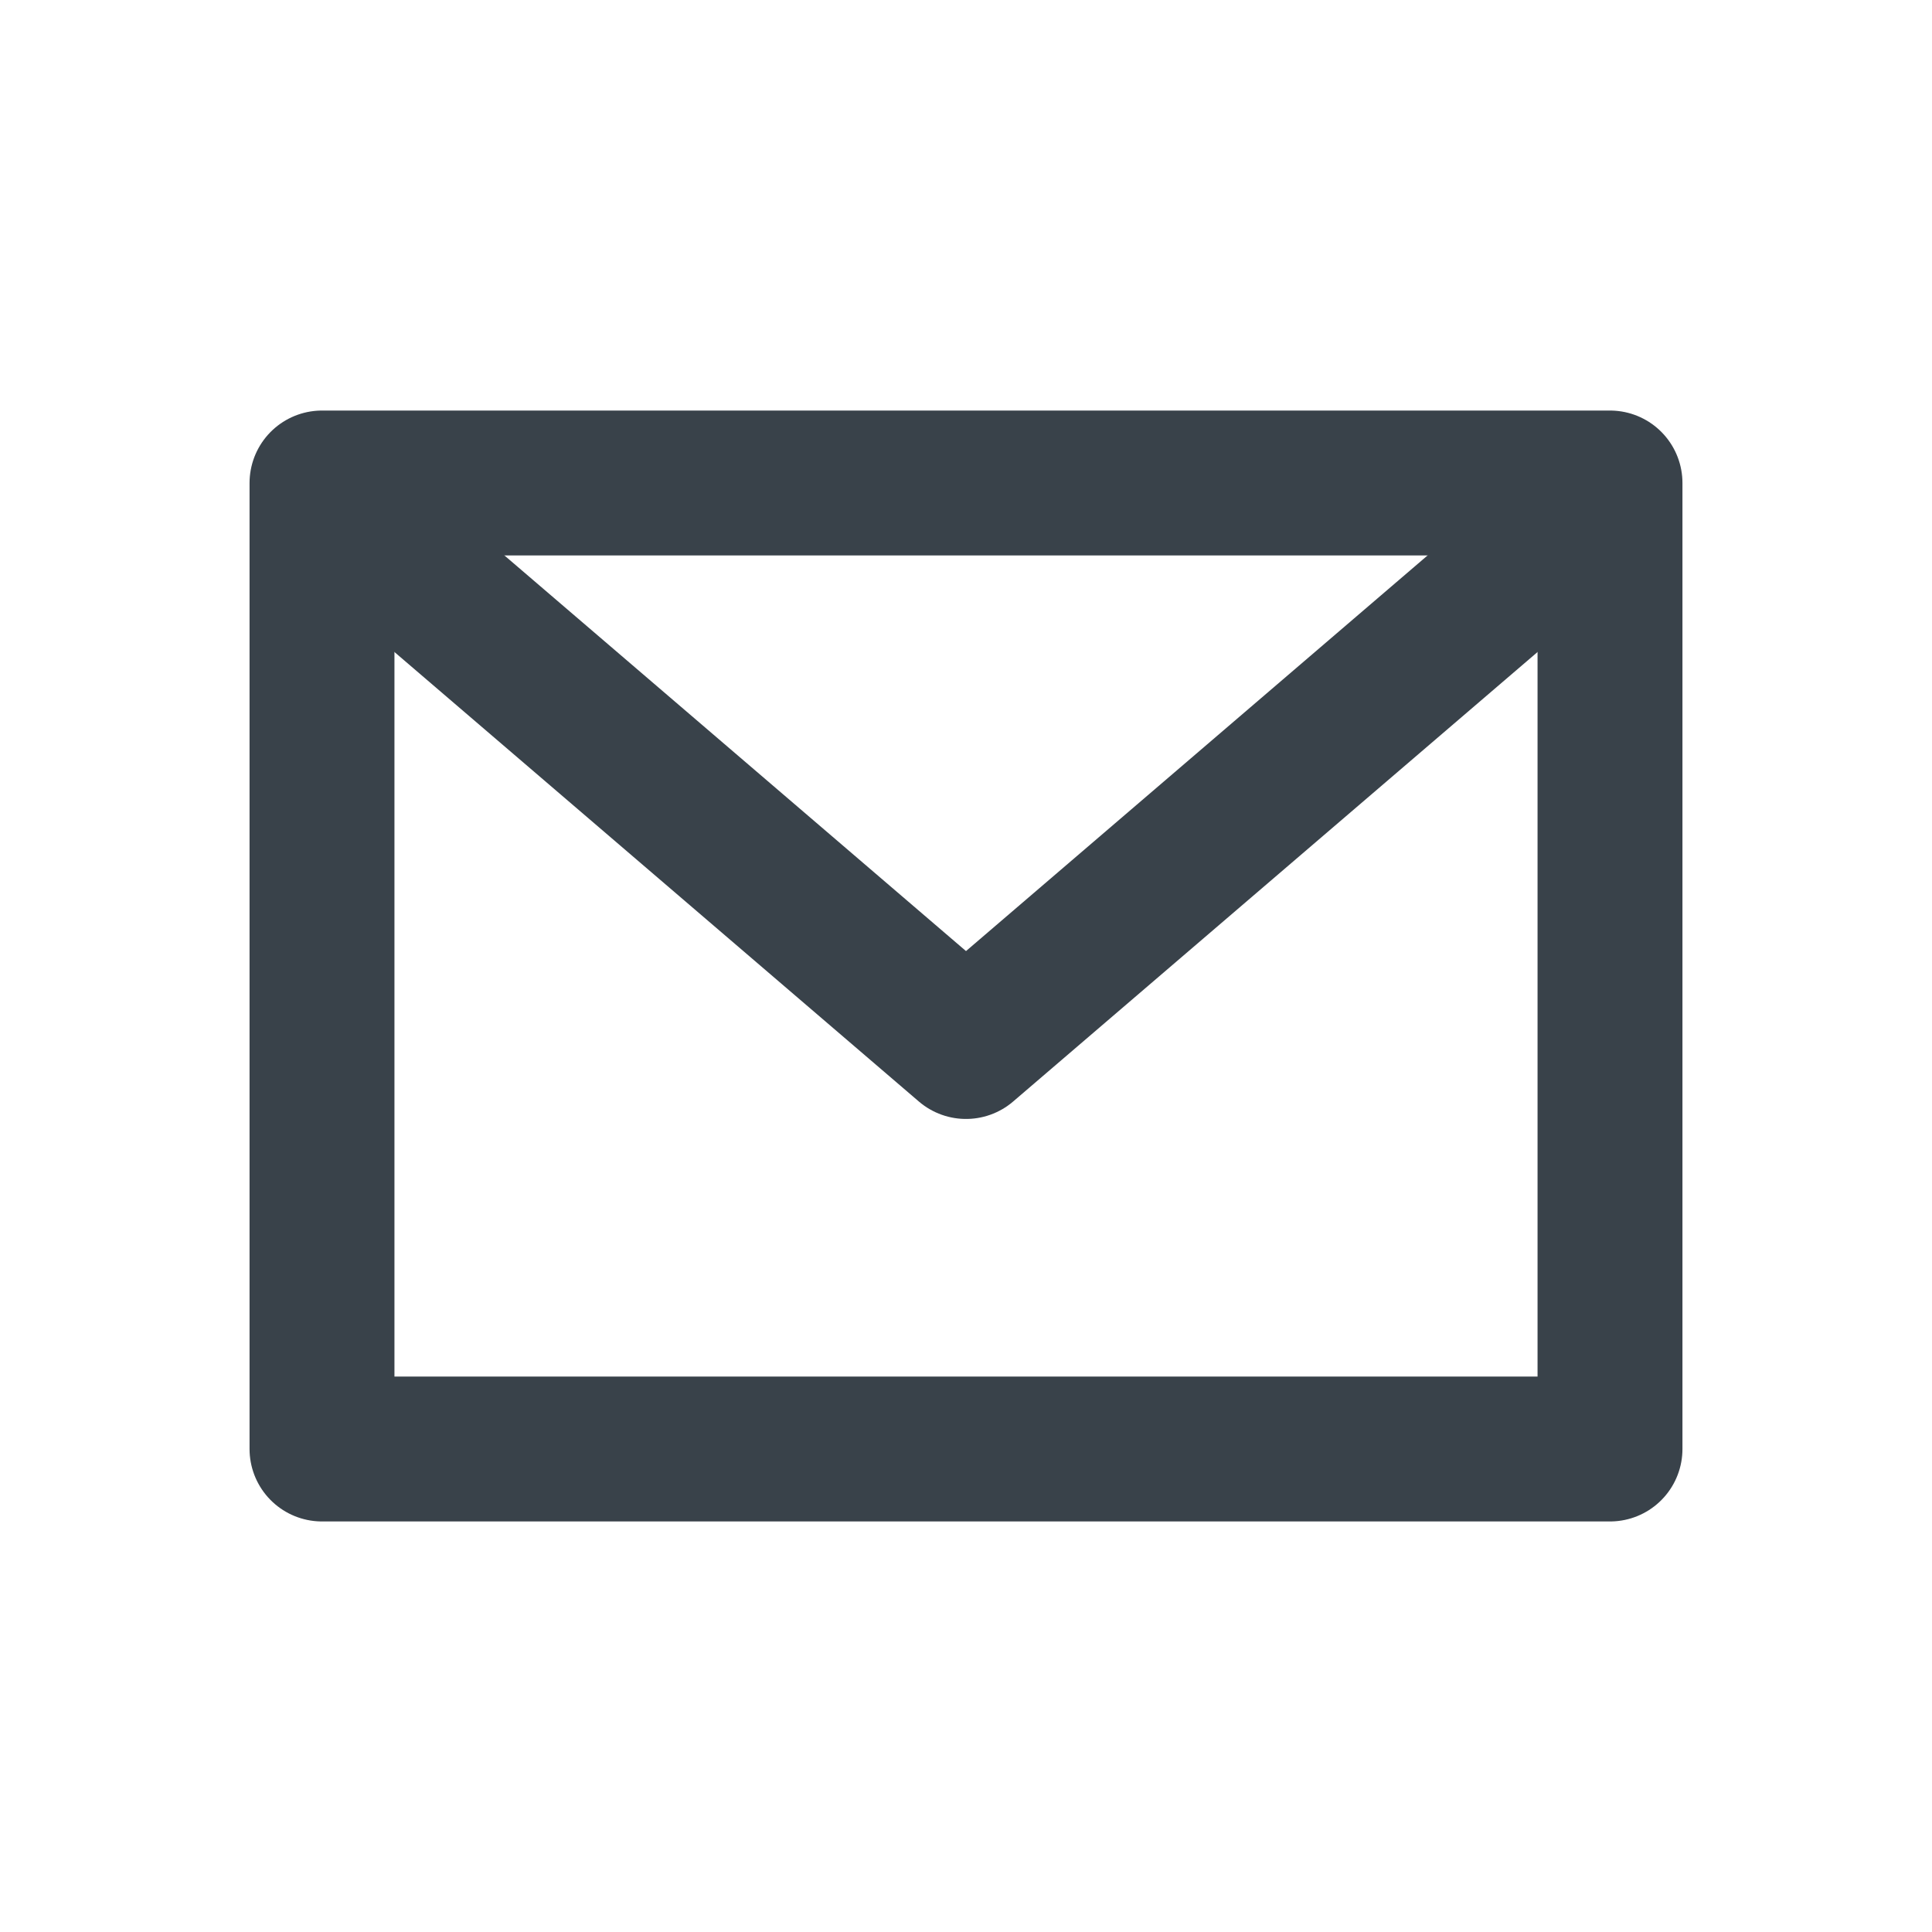
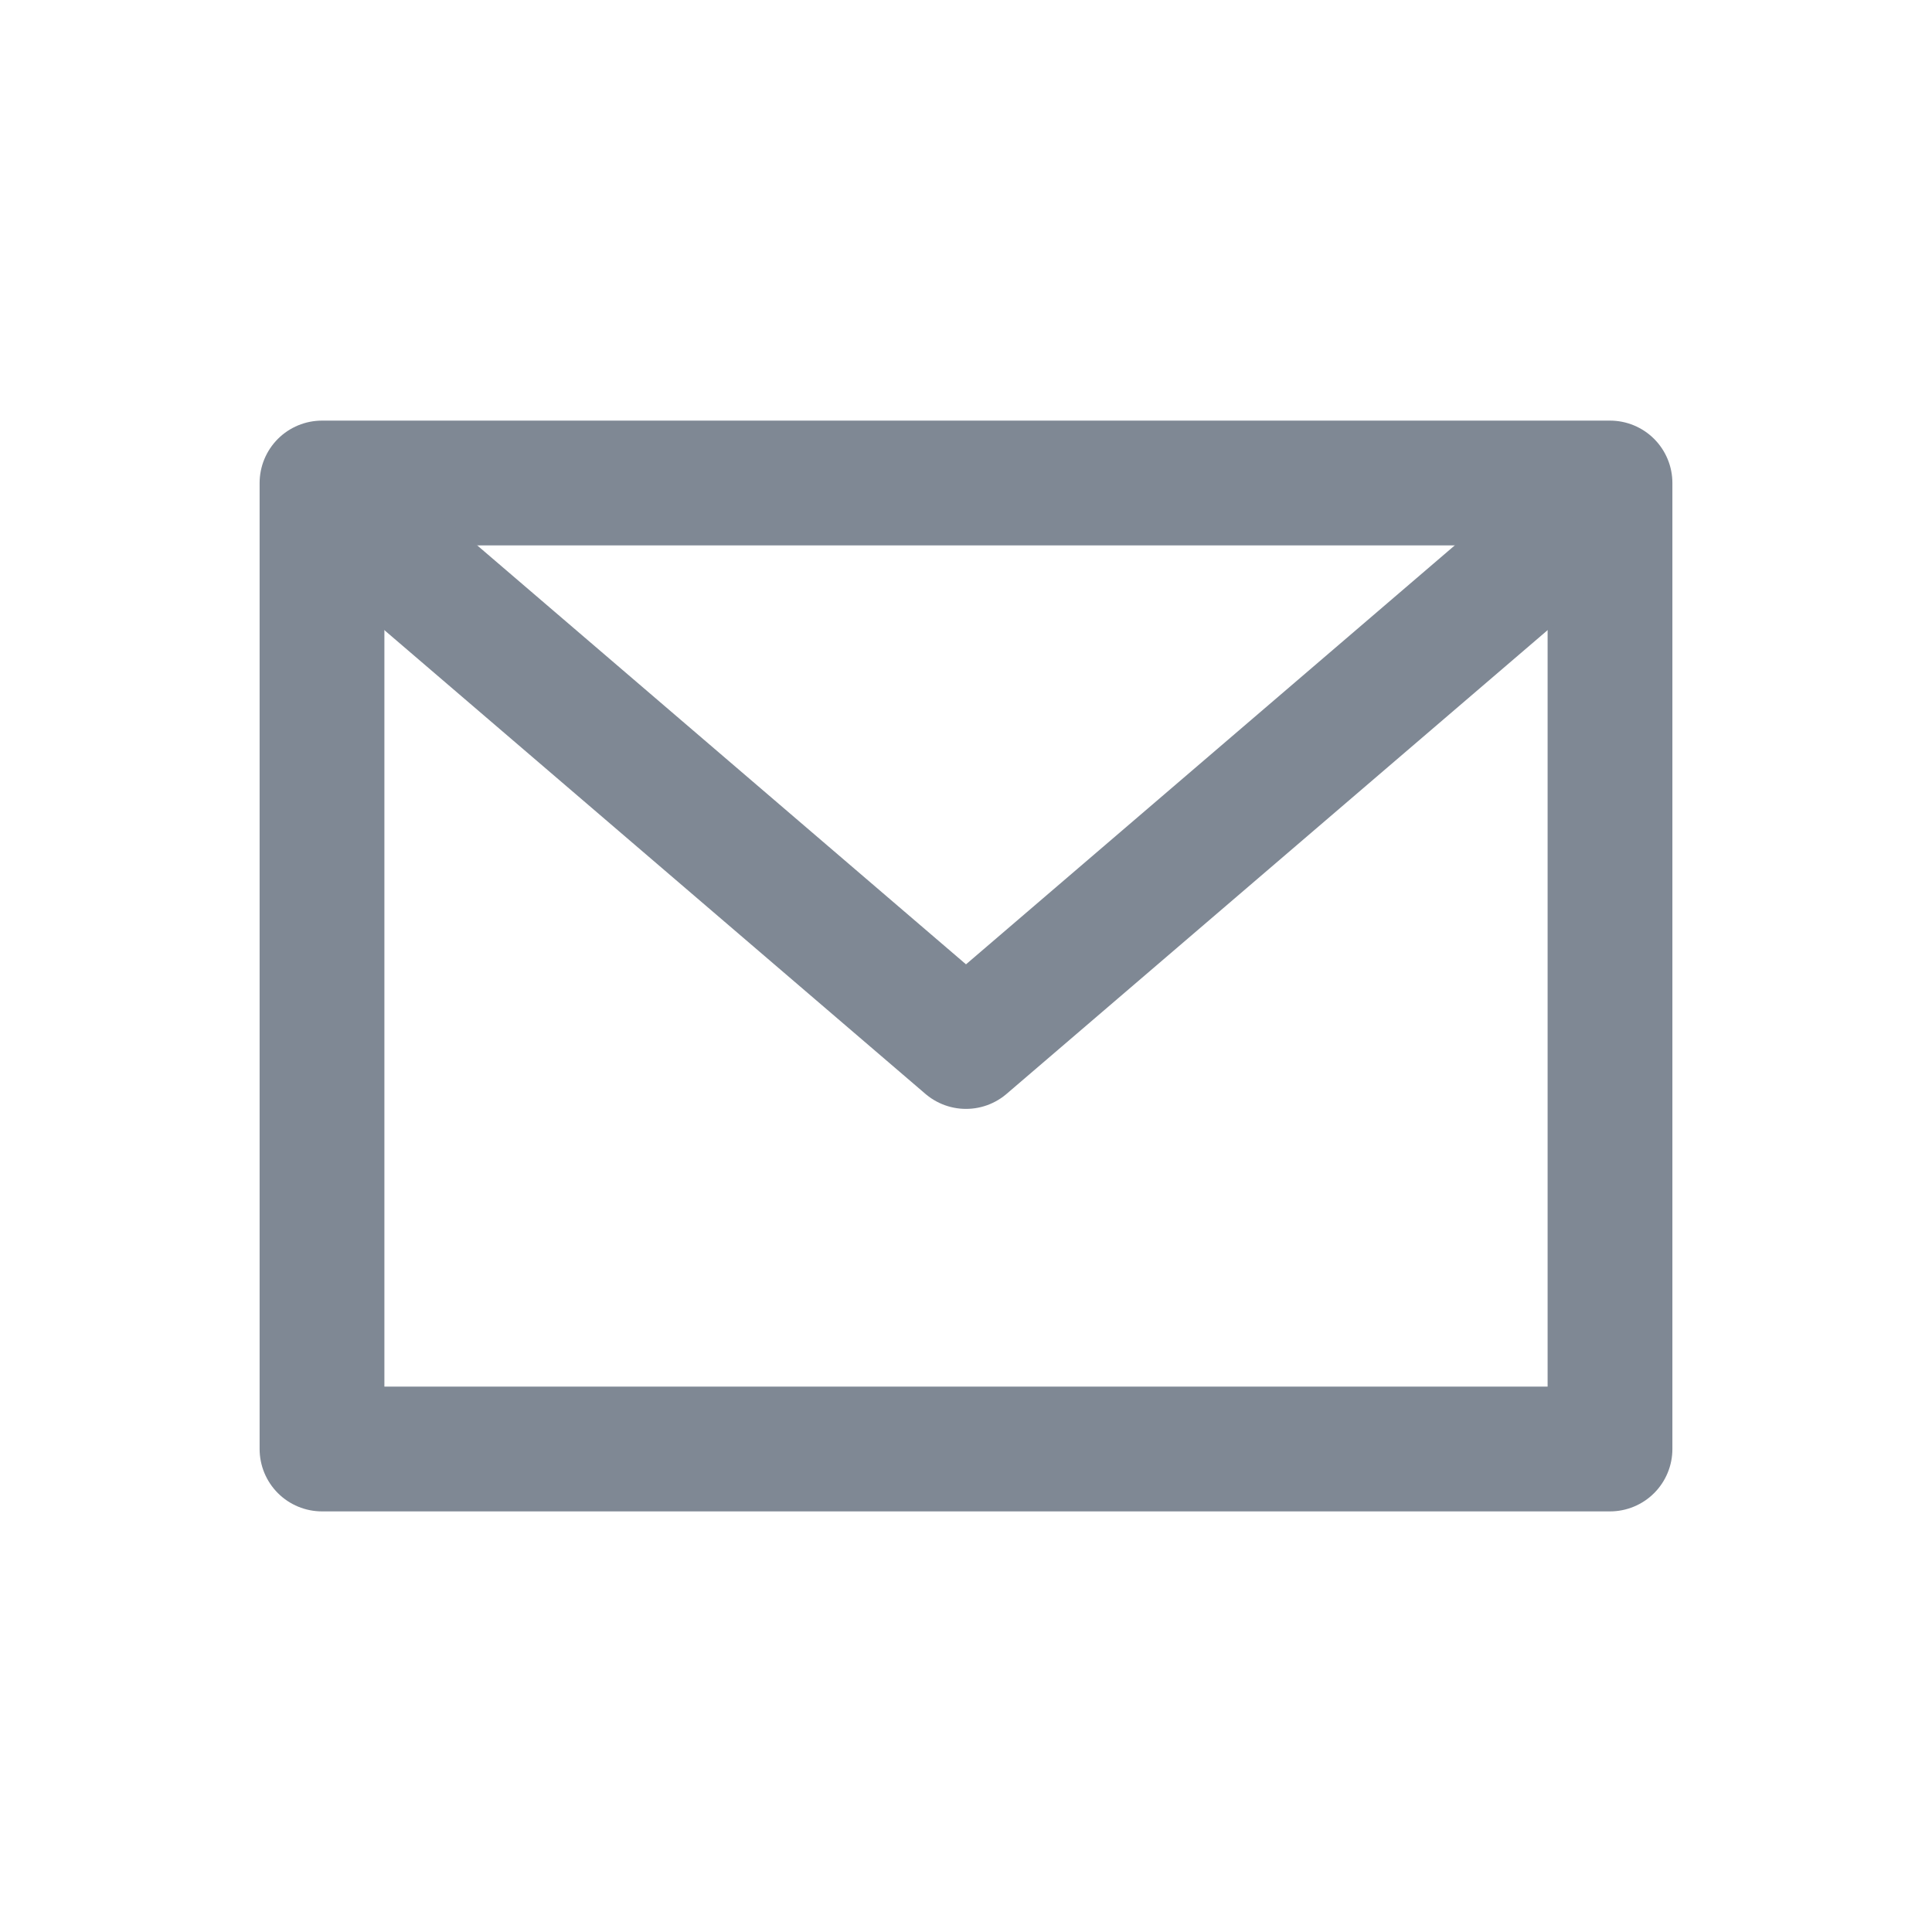
- <svg xmlns="http://www.w3.org/2000/svg" viewBox="0 0 24 24" width="24" height="24" fill="none" stroke="#39424a" stroke-linecap="round" stroke-linejoin="round" stroke-width="1.8">
+ <svg xmlns="http://www.w3.org/2000/svg" viewBox="0 0 24 24" width="20" height="20" fill="none" stroke="#7f8894" stroke-linecap="round" stroke-linejoin="round" stroke-width="1.55">
  <path d="M4 6h16v12H4z" />
  <path d="m5 7 7 6 7-6" />
</svg>
